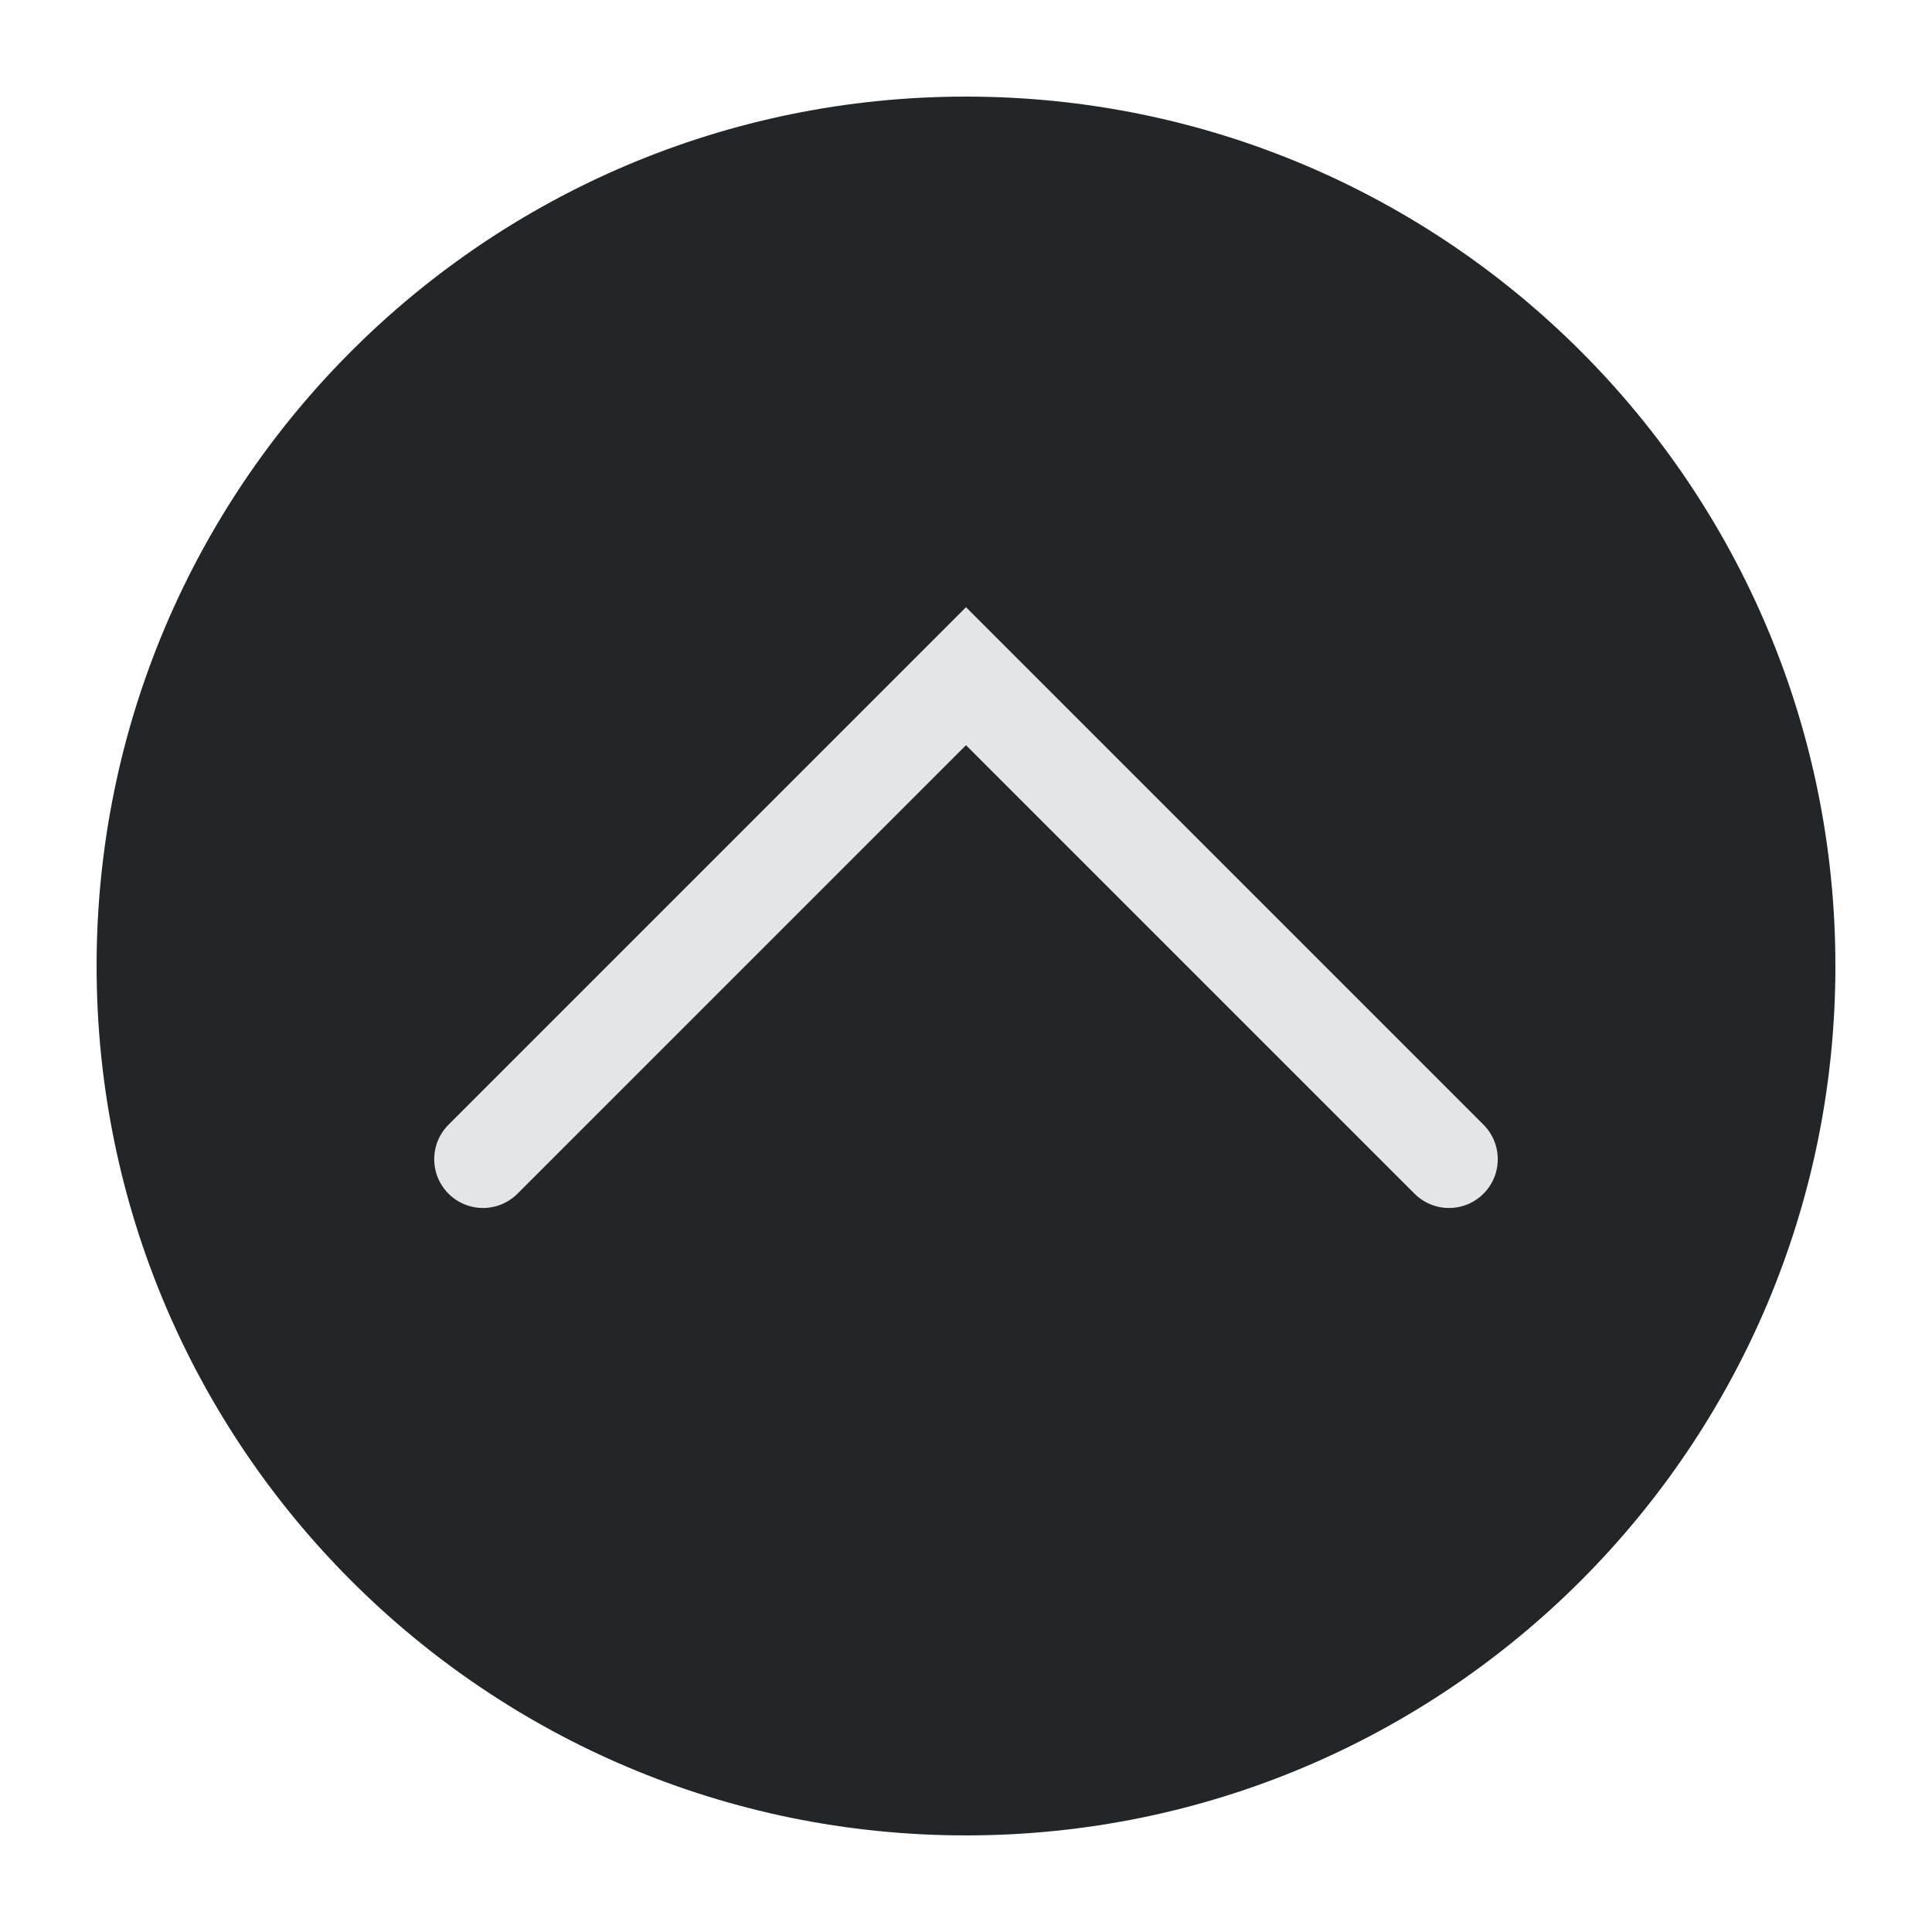
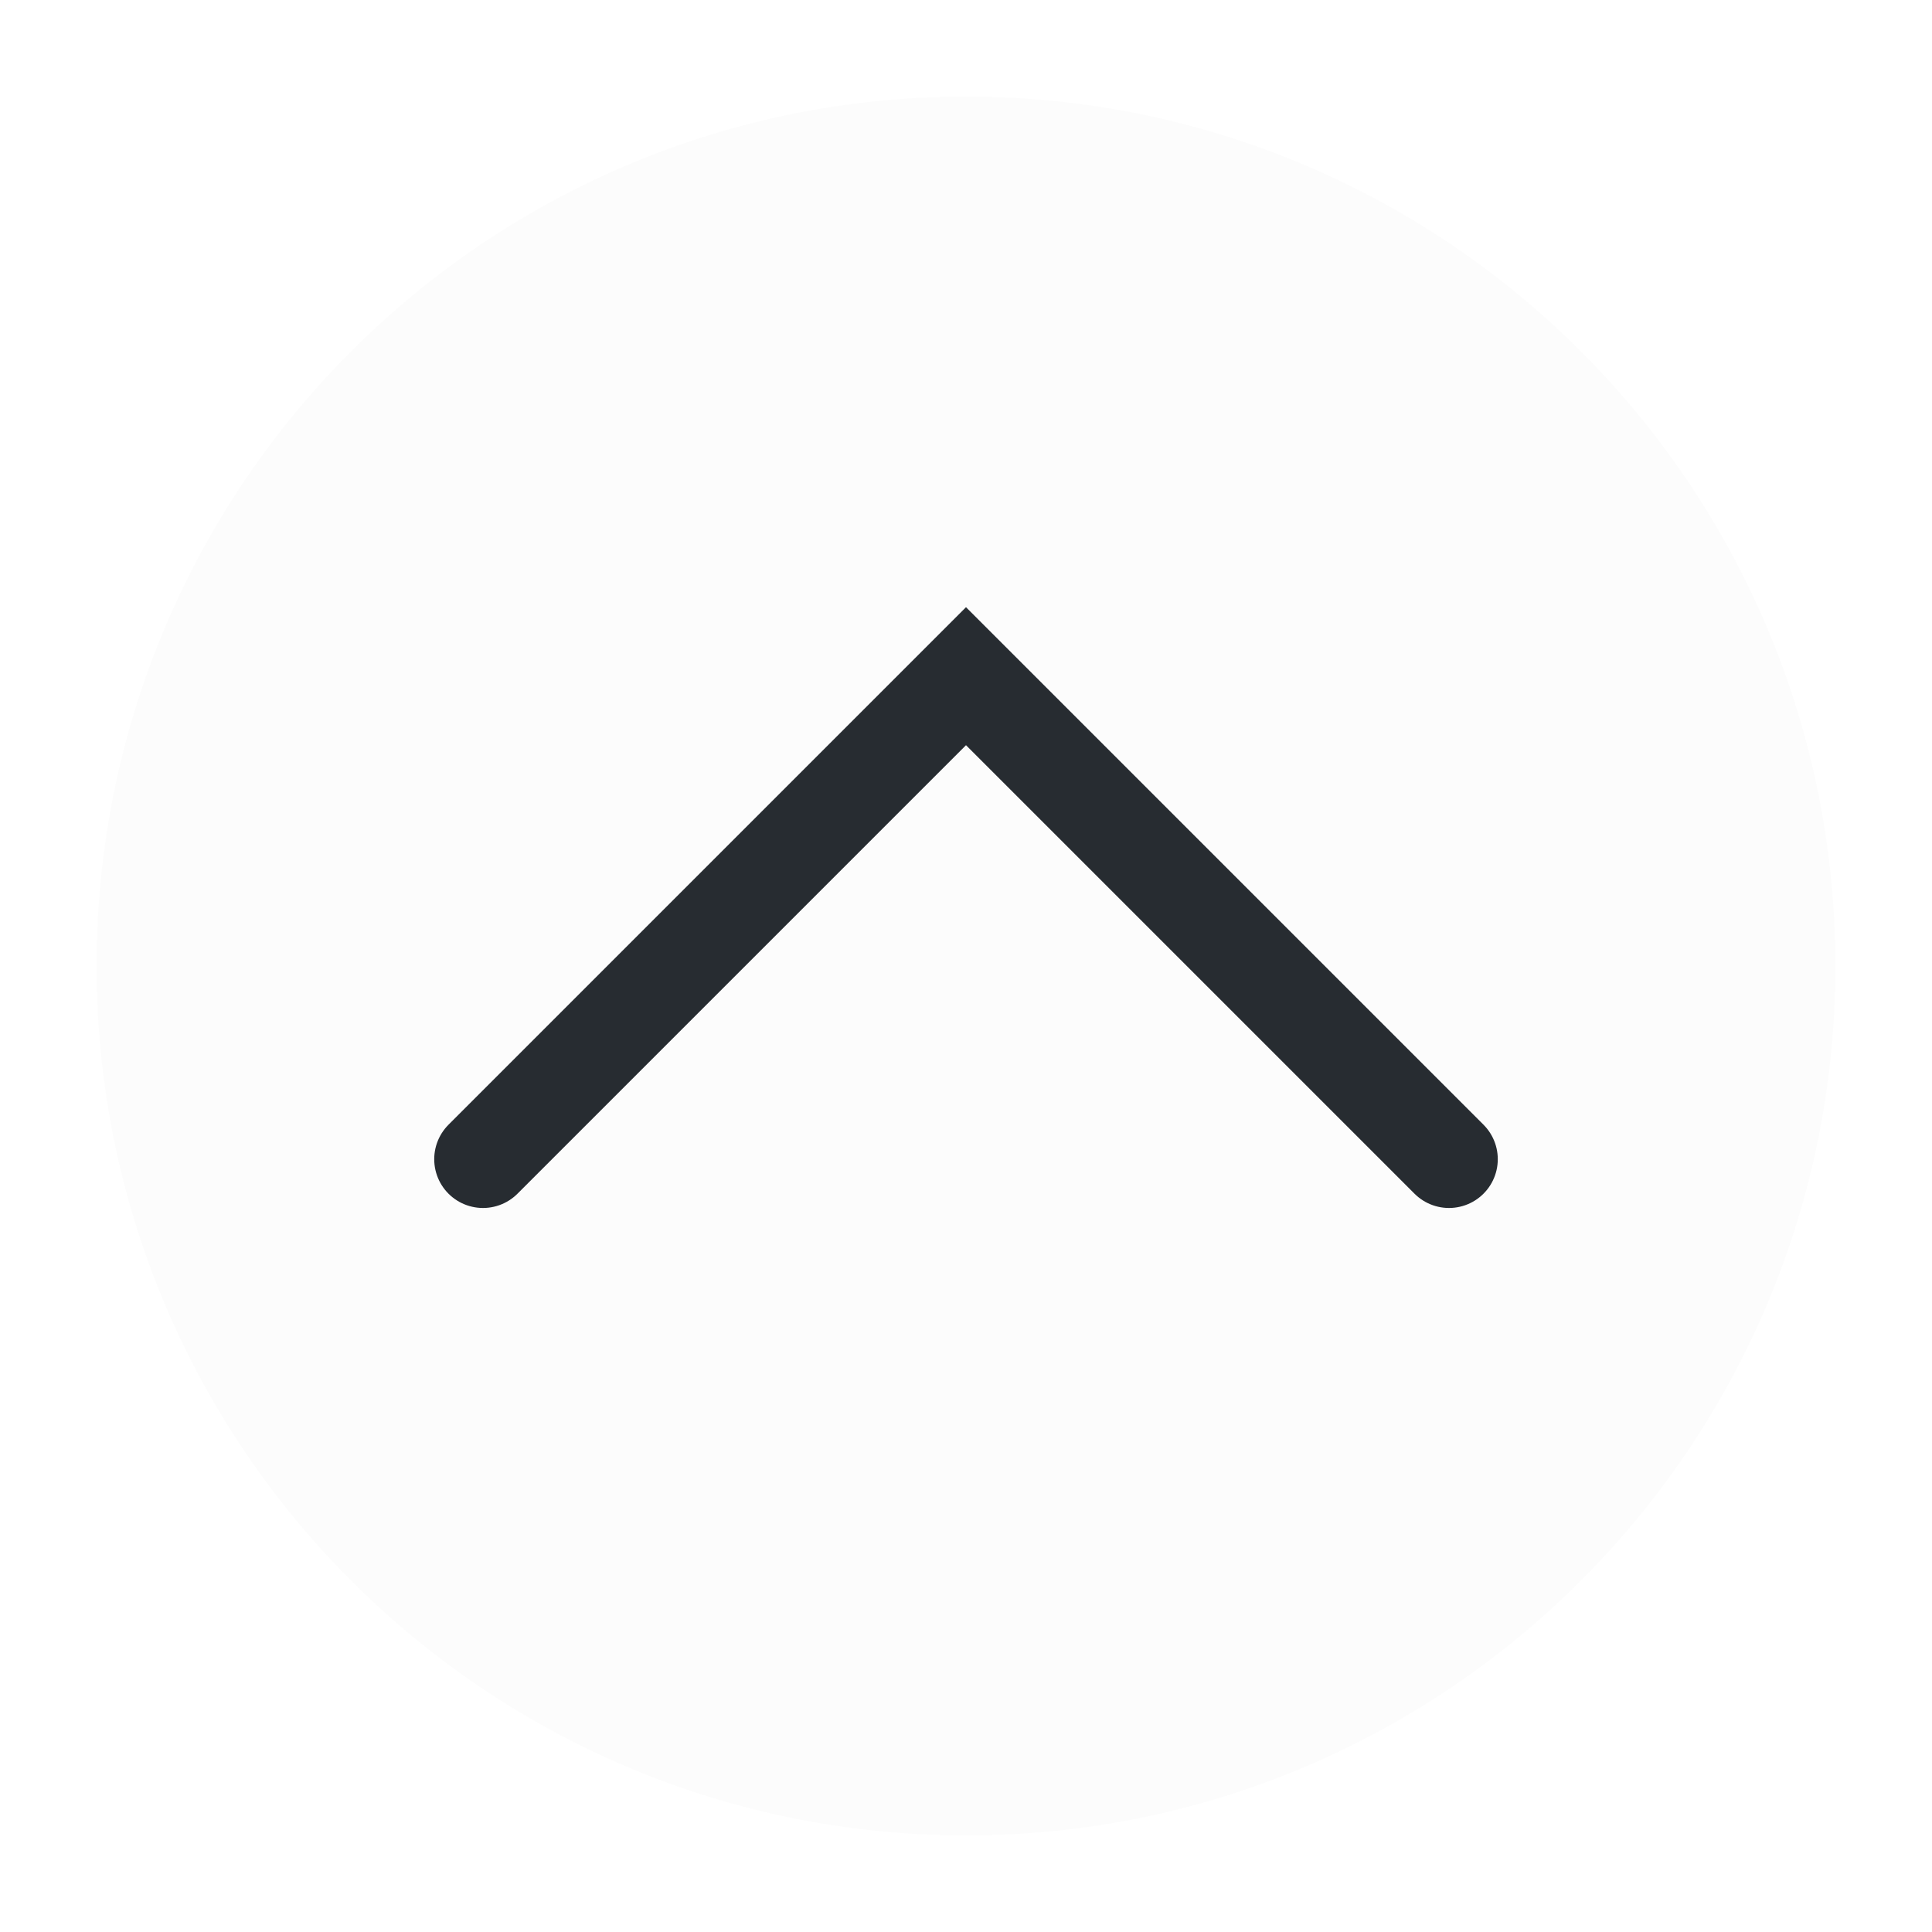
<svg xmlns="http://www.w3.org/2000/svg" viewBox="0 0 50 50" version="1.2" baseProfile="tiny">
  <defs>
</defs>
  <g fill="none" stroke="black" stroke-width="1" fill-rule="evenodd" stroke-linecap="square" stroke-linejoin="bevel">
-     <g fill="none" stroke="#000000" stroke-opacity="1" stroke-width="1" stroke-linecap="square" stroke-linejoin="bevel" transform="matrix(1,0,0,1,0,0)" font-family="Cantarell" font-size="10" font-weight="400" font-style="normal">
+     <g fill="none" stroke="#000000" stroke-opacity="1" stroke-width="1" stroke-linecap="square" stroke-linejoin="bevel" transform="matrix(1,0,0,1,0,0)" font-family="Noto Sans" font-size="10" font-weight="400" font-style="normal">
</g>
-     <g fill="#232629" fill-opacity="1" stroke="none" transform="matrix(2.5,0,0,2.5,2.5,2.5)" font-family="Cantarell" font-size="10" font-weight="400" font-style="normal">
+     <g fill="#fcfcfc" fill-opacity="1" stroke="none" transform="matrix(2.5,0,0,2.5,2.5,2.5)" font-family="Noto Sans" font-size="10" font-weight="400" font-style="normal">
      <circle cx="9" cy="9" r="9" />
    </g>
-     <g fill="none" stroke="#e3e5e7" stroke-opacity="1" stroke-width="1.01" stroke-linecap="round" stroke-linejoin="miter" stroke-miterlimit="2" transform="matrix(2.5,0,0,2.5,2.5,2.5)" font-family="Cantarell" font-size="10" font-weight="400" font-style="normal">
+     <g fill="none" stroke="#272c31" stroke-opacity="1" stroke-width="1.01" stroke-linecap="round" stroke-linejoin="miter" stroke-miterlimit="2" transform="matrix(2.5,0,0,2.5,2.5,2.5)" font-family="Noto Sans" font-size="10" font-weight="400" font-style="normal">
      <polyline fill="none" vector-effect="none" points="4,11 9,6 14,11 " />
    </g>
-     <g fill="none" stroke="#000000" stroke-opacity="1" stroke-width="1" stroke-linecap="square" stroke-linejoin="bevel" transform="matrix(1,0,0,1,0,0)" font-family="Cantarell" font-size="10" font-weight="400" font-style="normal">
+     <g fill="none" stroke="#000000" stroke-opacity="1" stroke-width="1" stroke-linecap="square" stroke-linejoin="bevel" transform="matrix(1,0,0,1,0,0)" font-family="Noto Sans" font-size="10" font-weight="400" font-style="normal">
</g>
  </g>
</svg>
